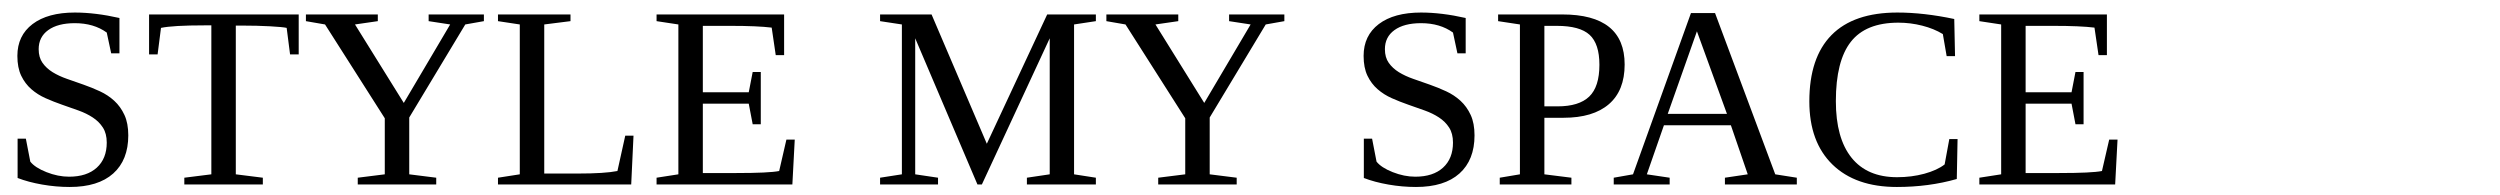
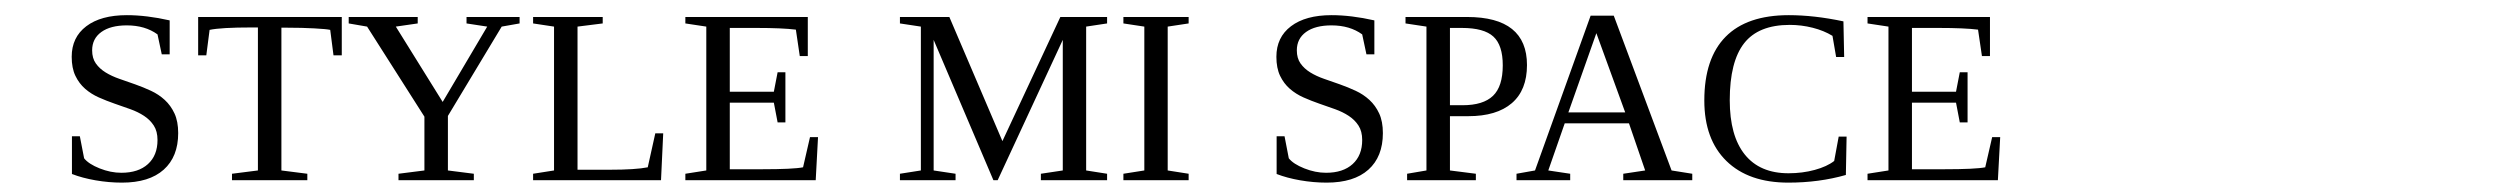
- <svg xmlns="http://www.w3.org/2000/svg" width="1003" height="78" viewBox="0 0 1003 78">
+ <svg xmlns="http://www.w3.org/2000/svg" width="4179" height="325" viewBox="0 0 4179 325">
  <defs>
    <style>
      .cls-1 {
-         font-size: 104.167px;
+         font-size: 416.667px;
        font-family: "Times New Roman";
      }
    </style>
  </defs>
-   <text id="STYLE_MY_SPACE" data-name="STYLE MY SPACE" class="cls-1" y="74">STYLE MY SPACE</text>
+   <text id="STYLE_MI_SPACE" data-name="STYLE MI SPACE" class="cls-1" x="91.978" y="301.219">STYLE MI SPACE</text>
</svg>
